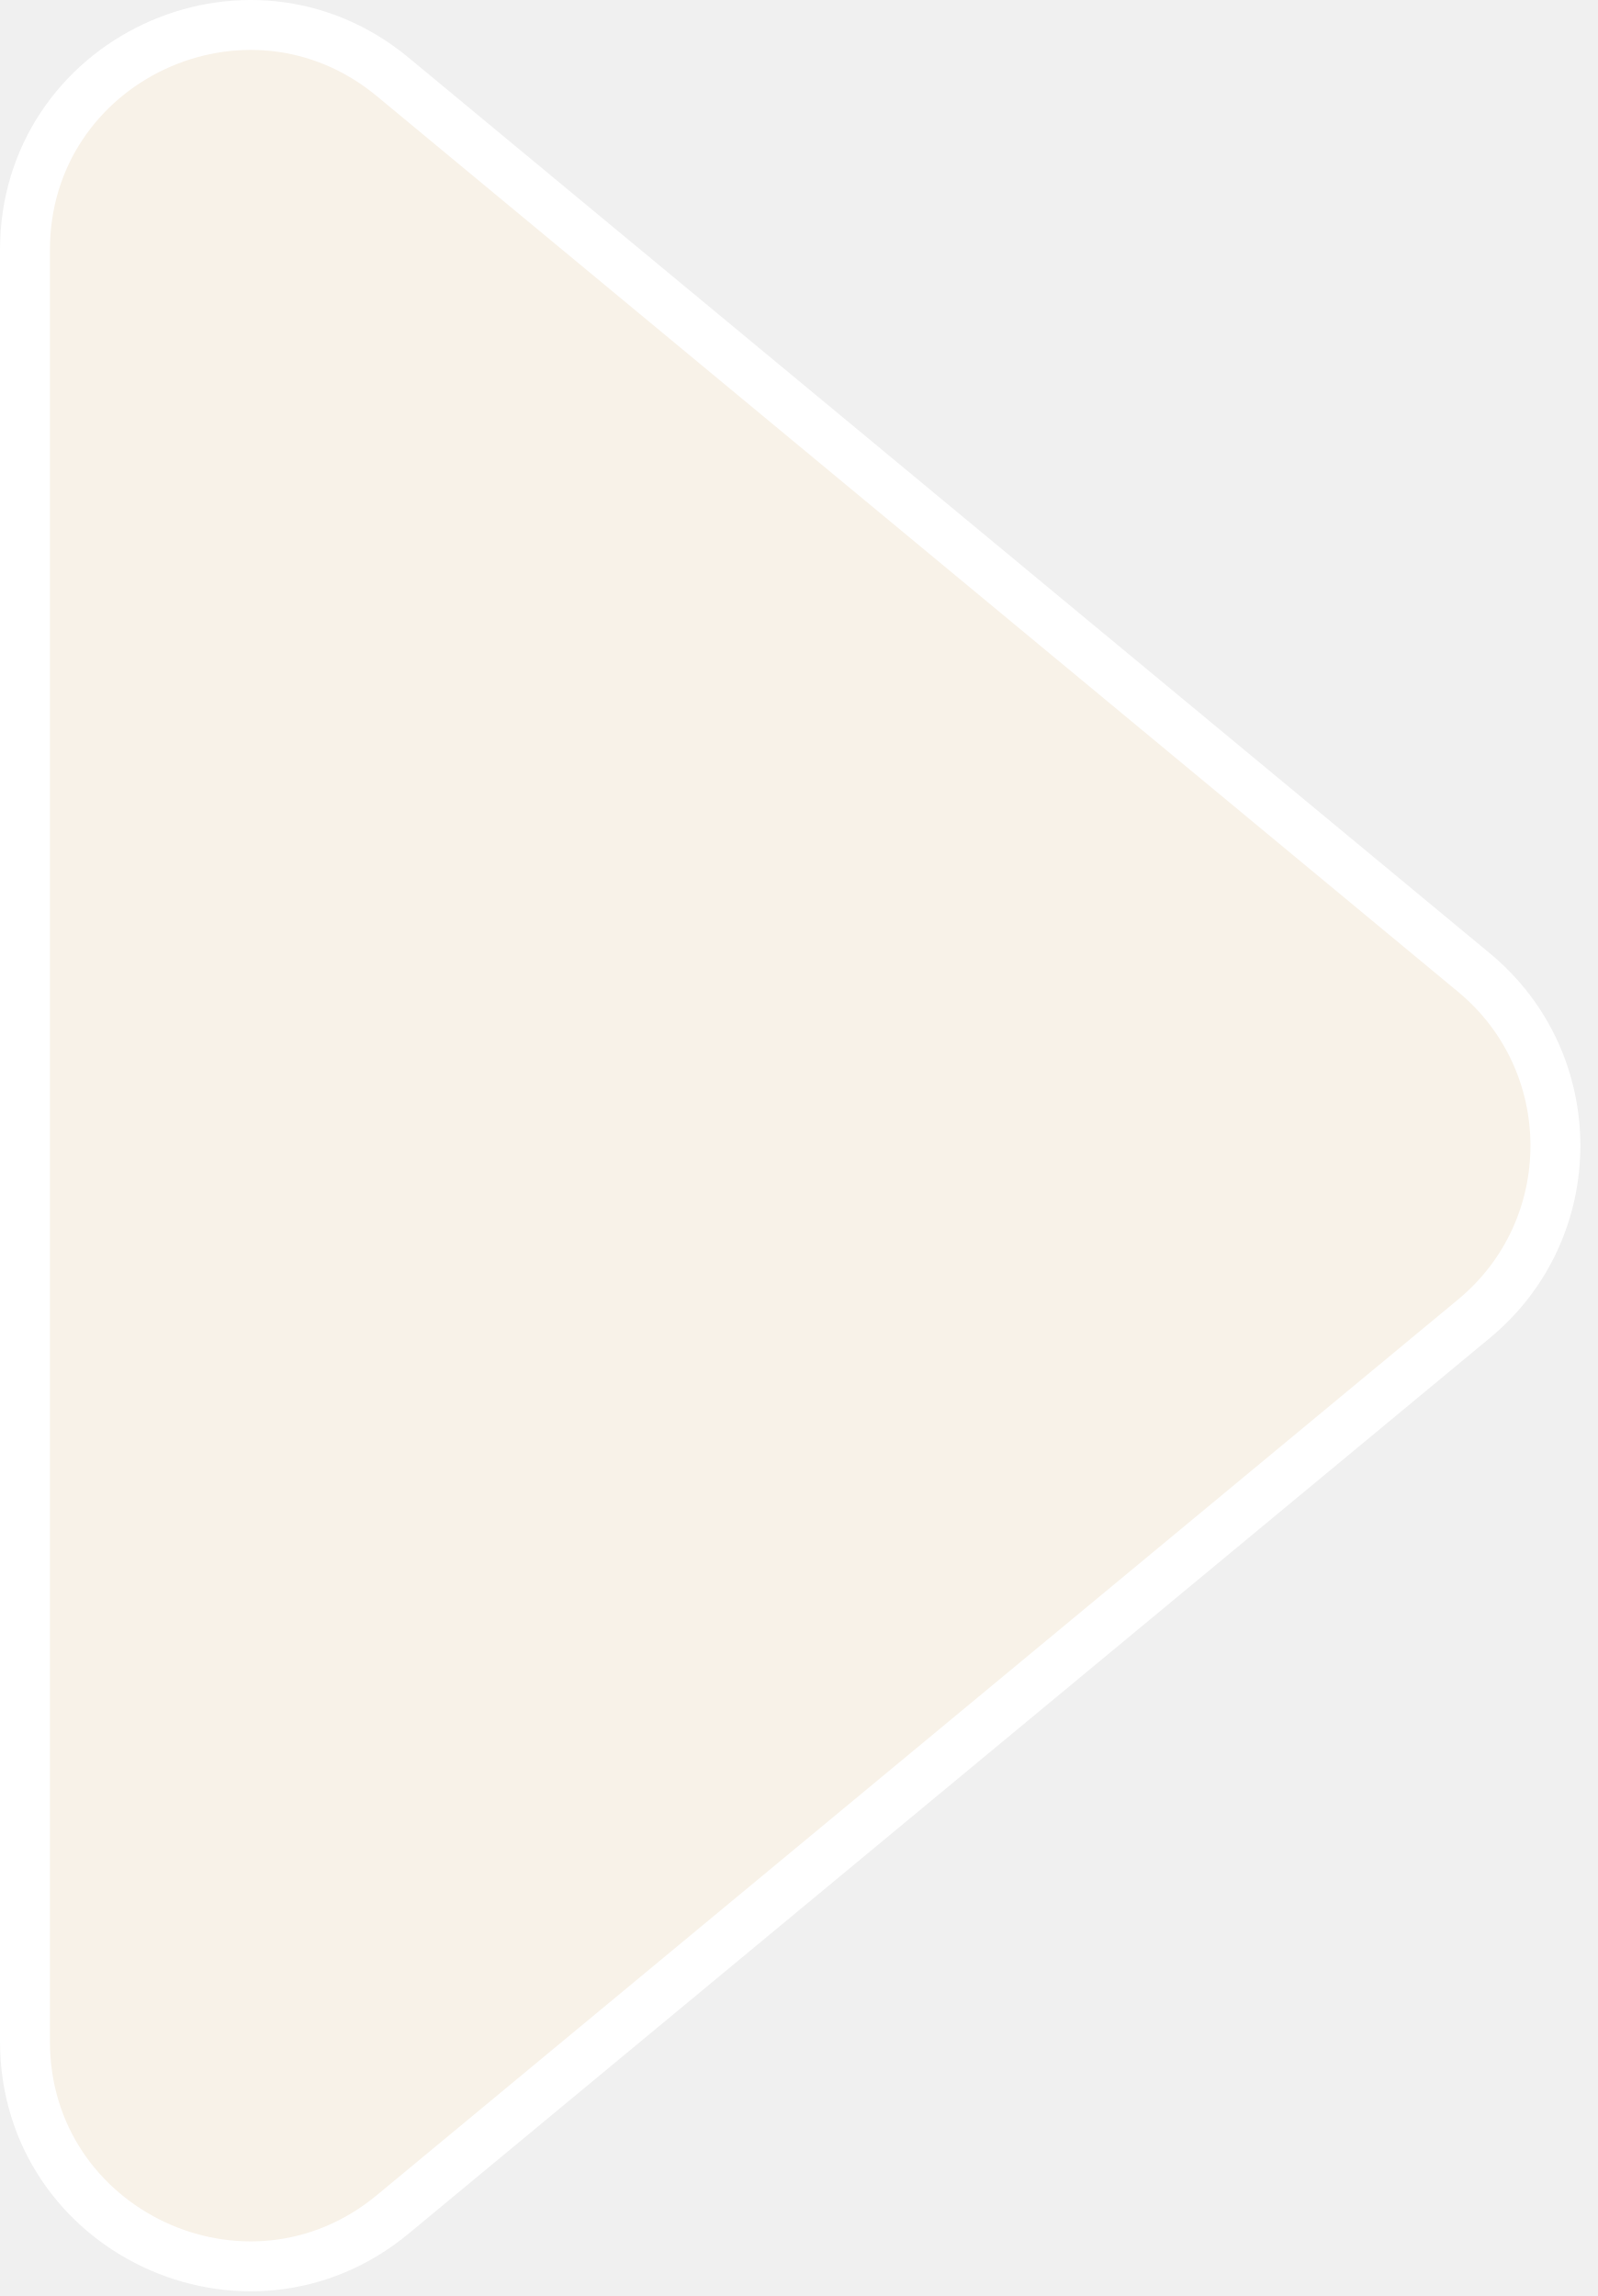
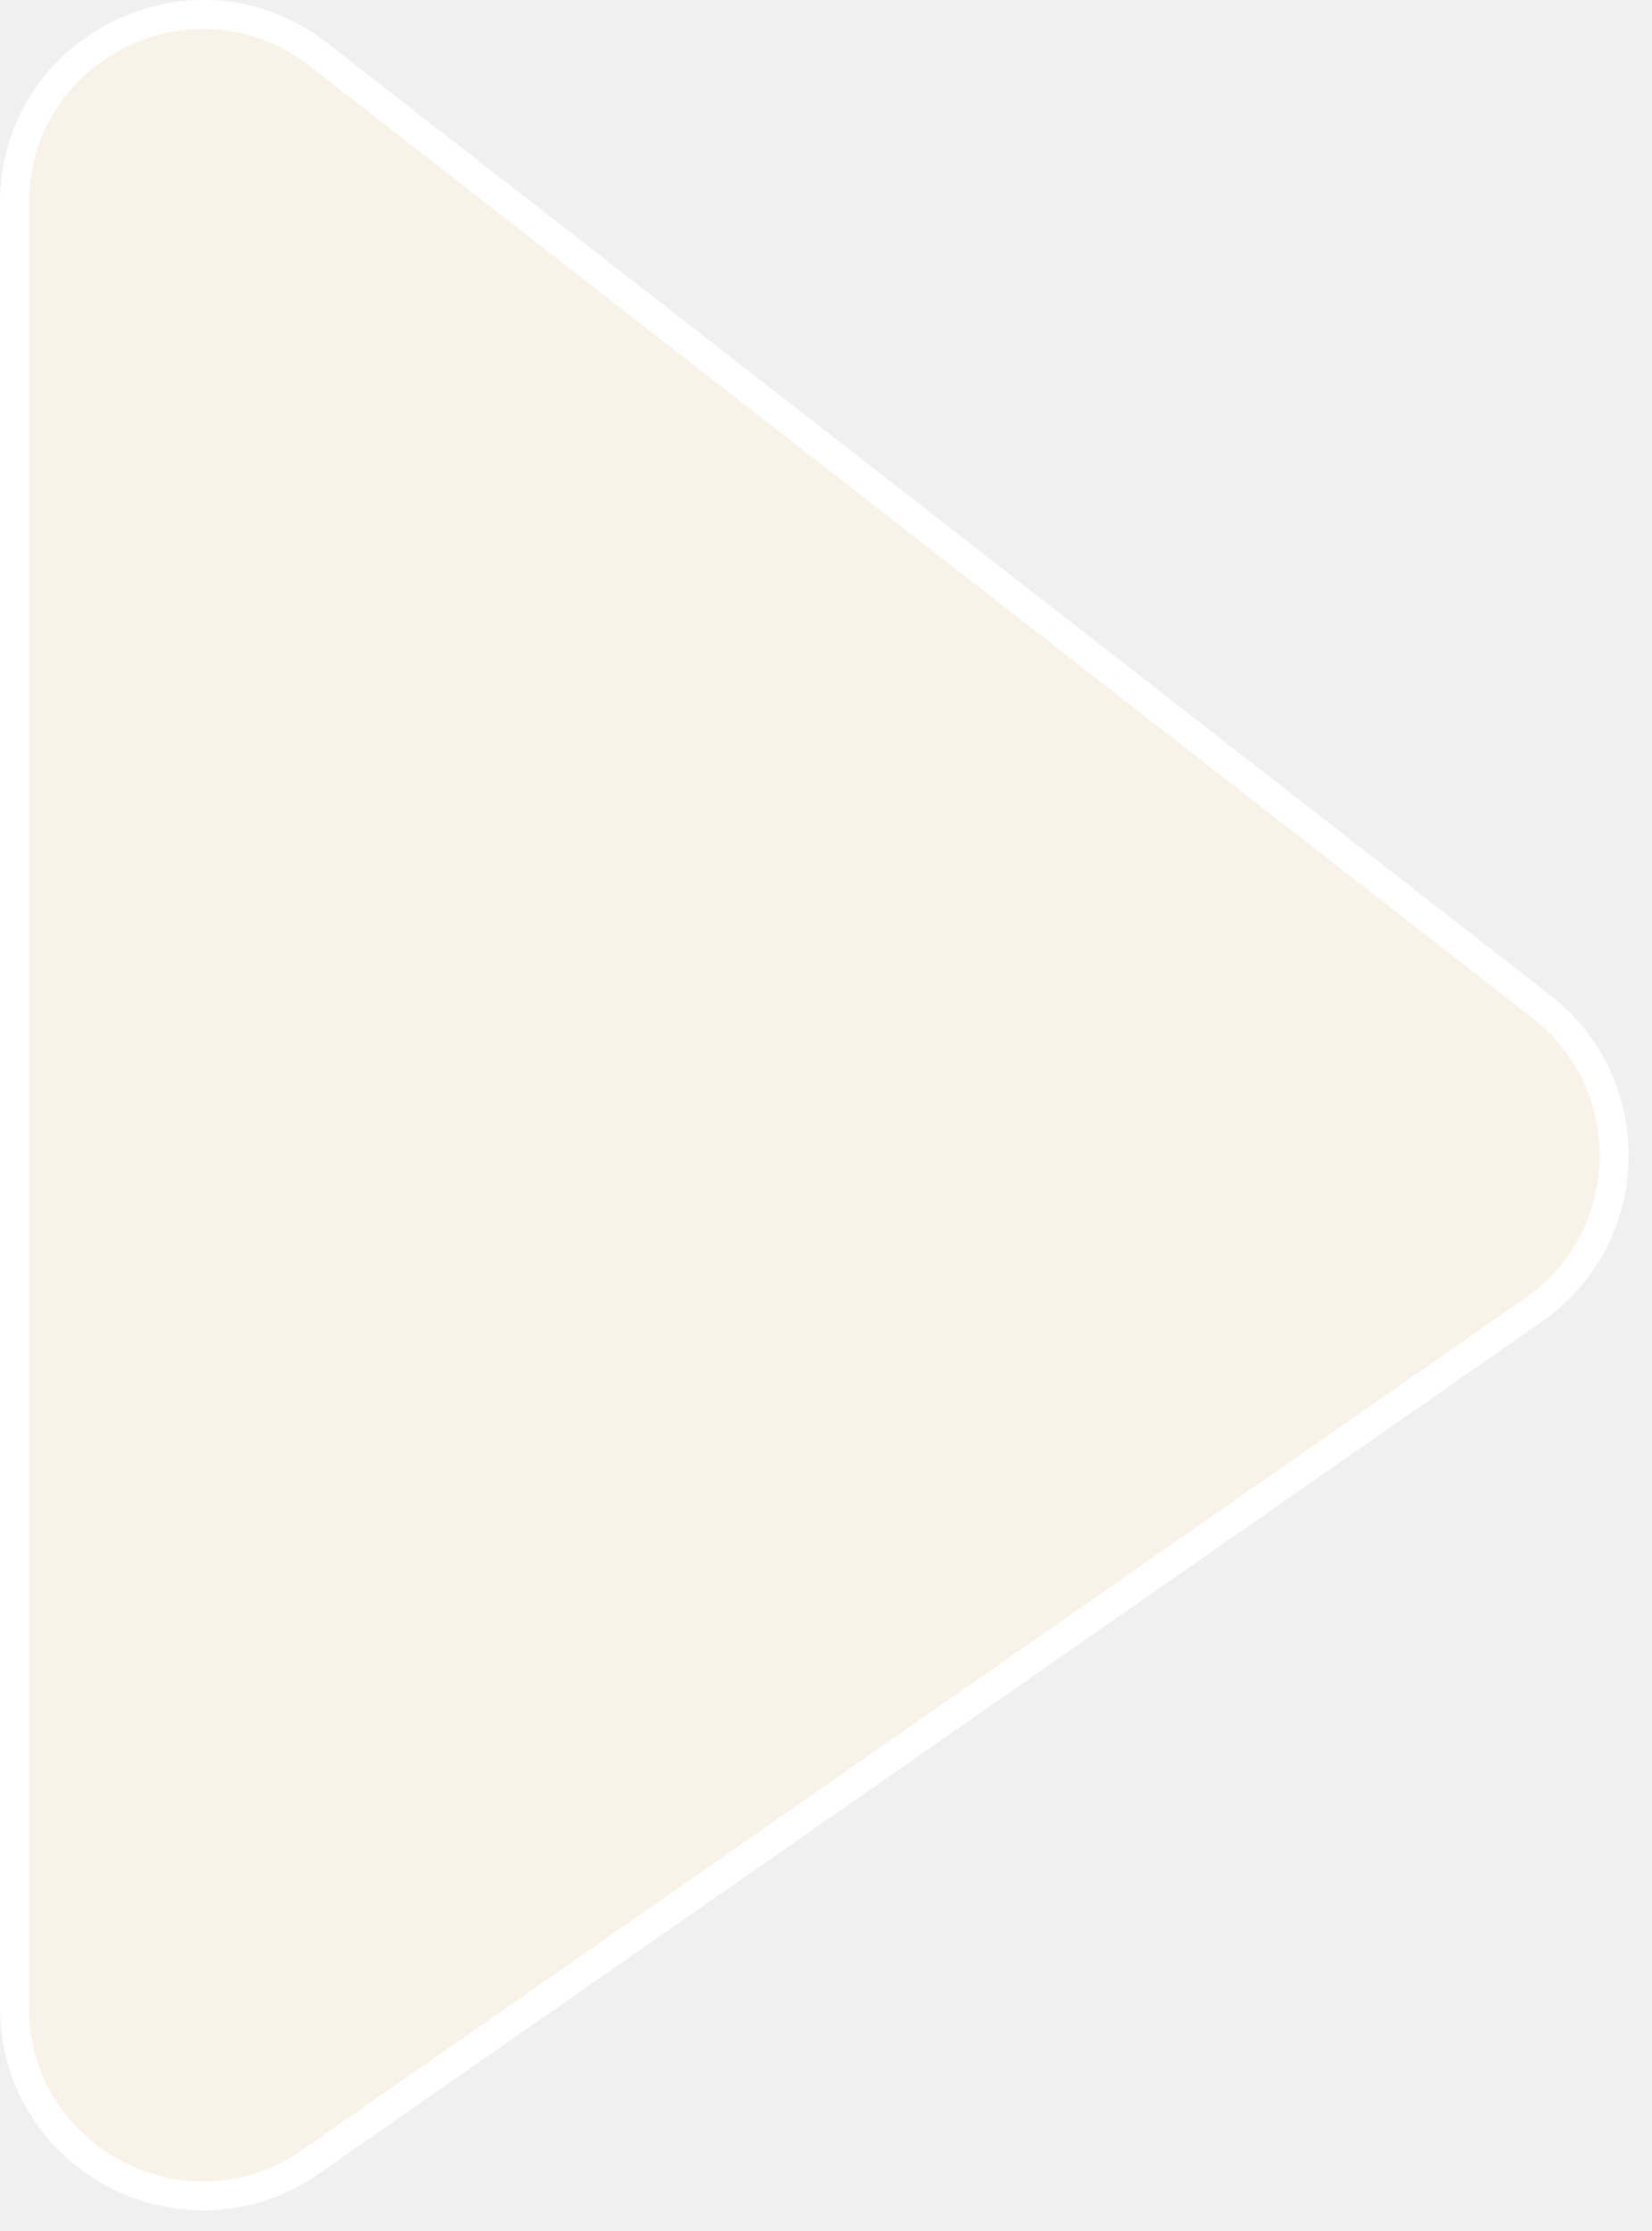
- <svg xmlns="http://www.w3.org/2000/svg" width="32" height="46" viewBox="0 0 32 46" fill="none">
-   <path d="M29.533 19.487C31.706 21.287 31.706 24.619 29.533 26.419L7.871 44.363C4.938 46.793 0.5 44.706 0.5 40.898L0.5 5.009C0.5 1.2 4.938 -0.887 7.871 1.543L29.533 19.487Z" fill="#F8F2E8" stroke="white" />
+ <svg xmlns="http://www.w3.org/2000/svg" width="57" height="77" viewBox="0 0 57 77" fill="none">
+   <path d="M53.198 34.747C56.653 37.438 56.513 42.706 52.92 45.209L10.716 74.614C6.407 77.617 0.5 74.533 0.5 69.281L0.5 7.013C0.5 1.602 6.724 -1.44 10.993 1.884L53.198 34.747Z" fill="#F8F2E8" stroke="white" />
</svg>
